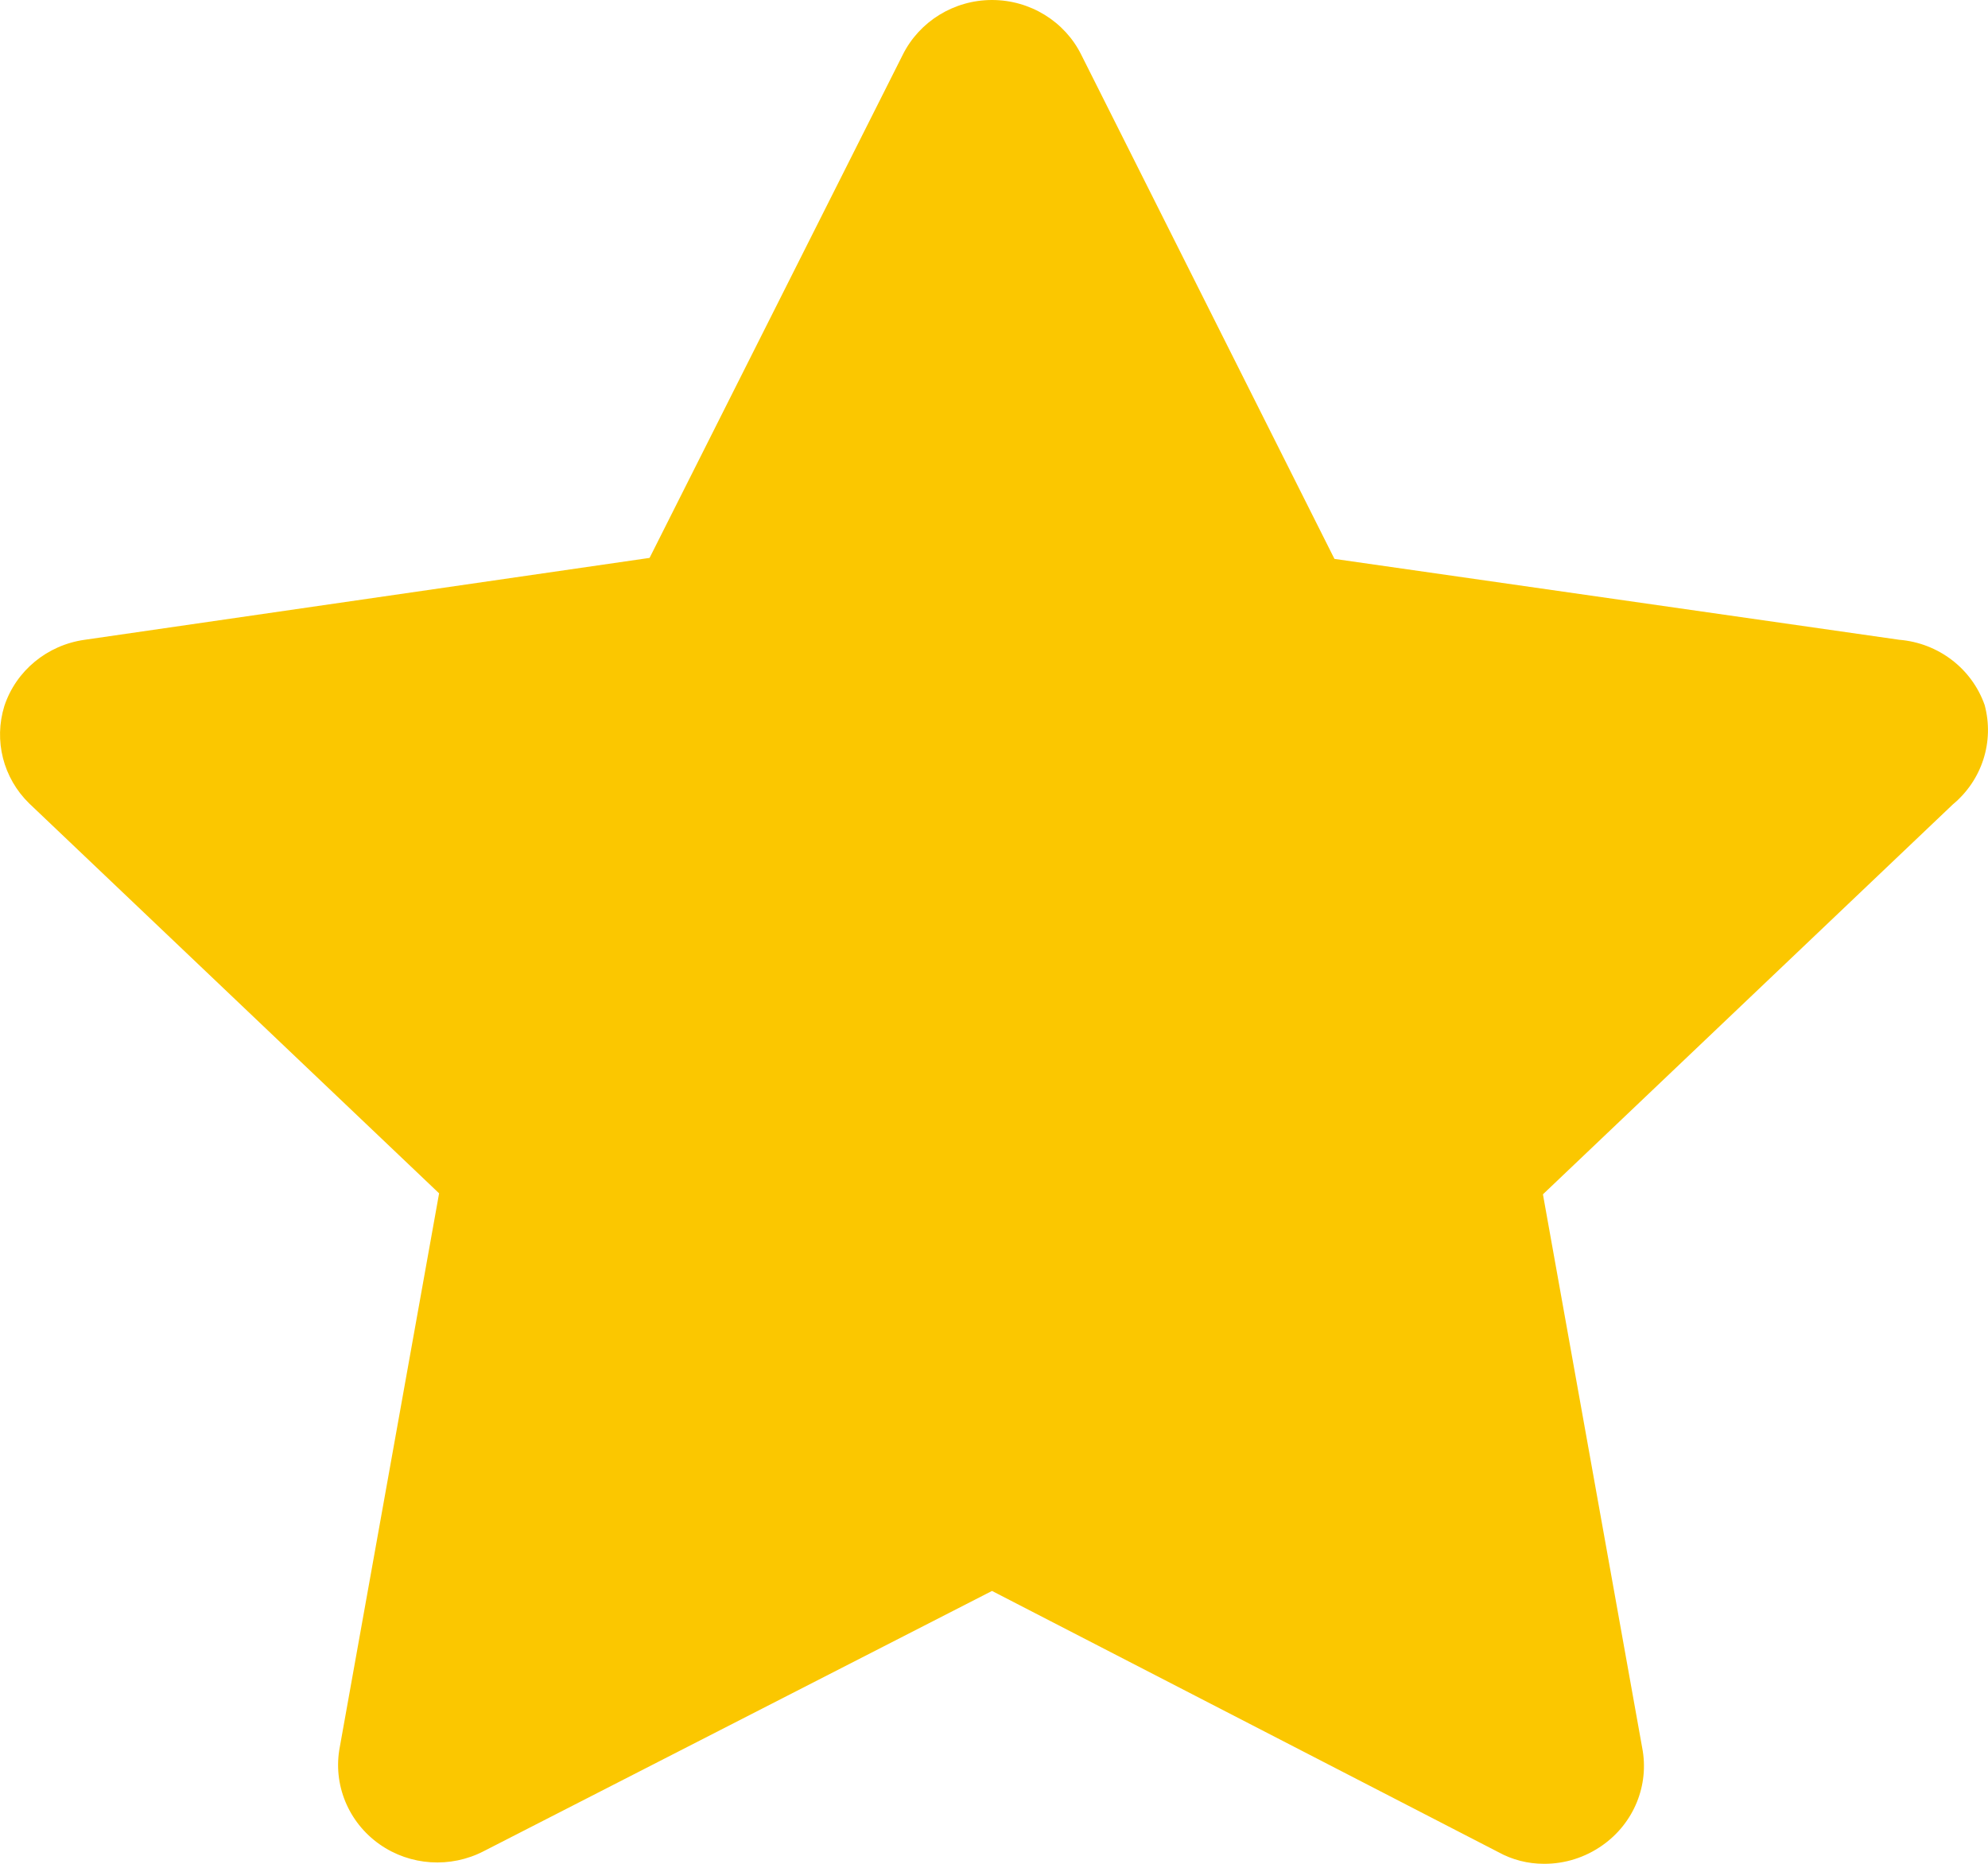
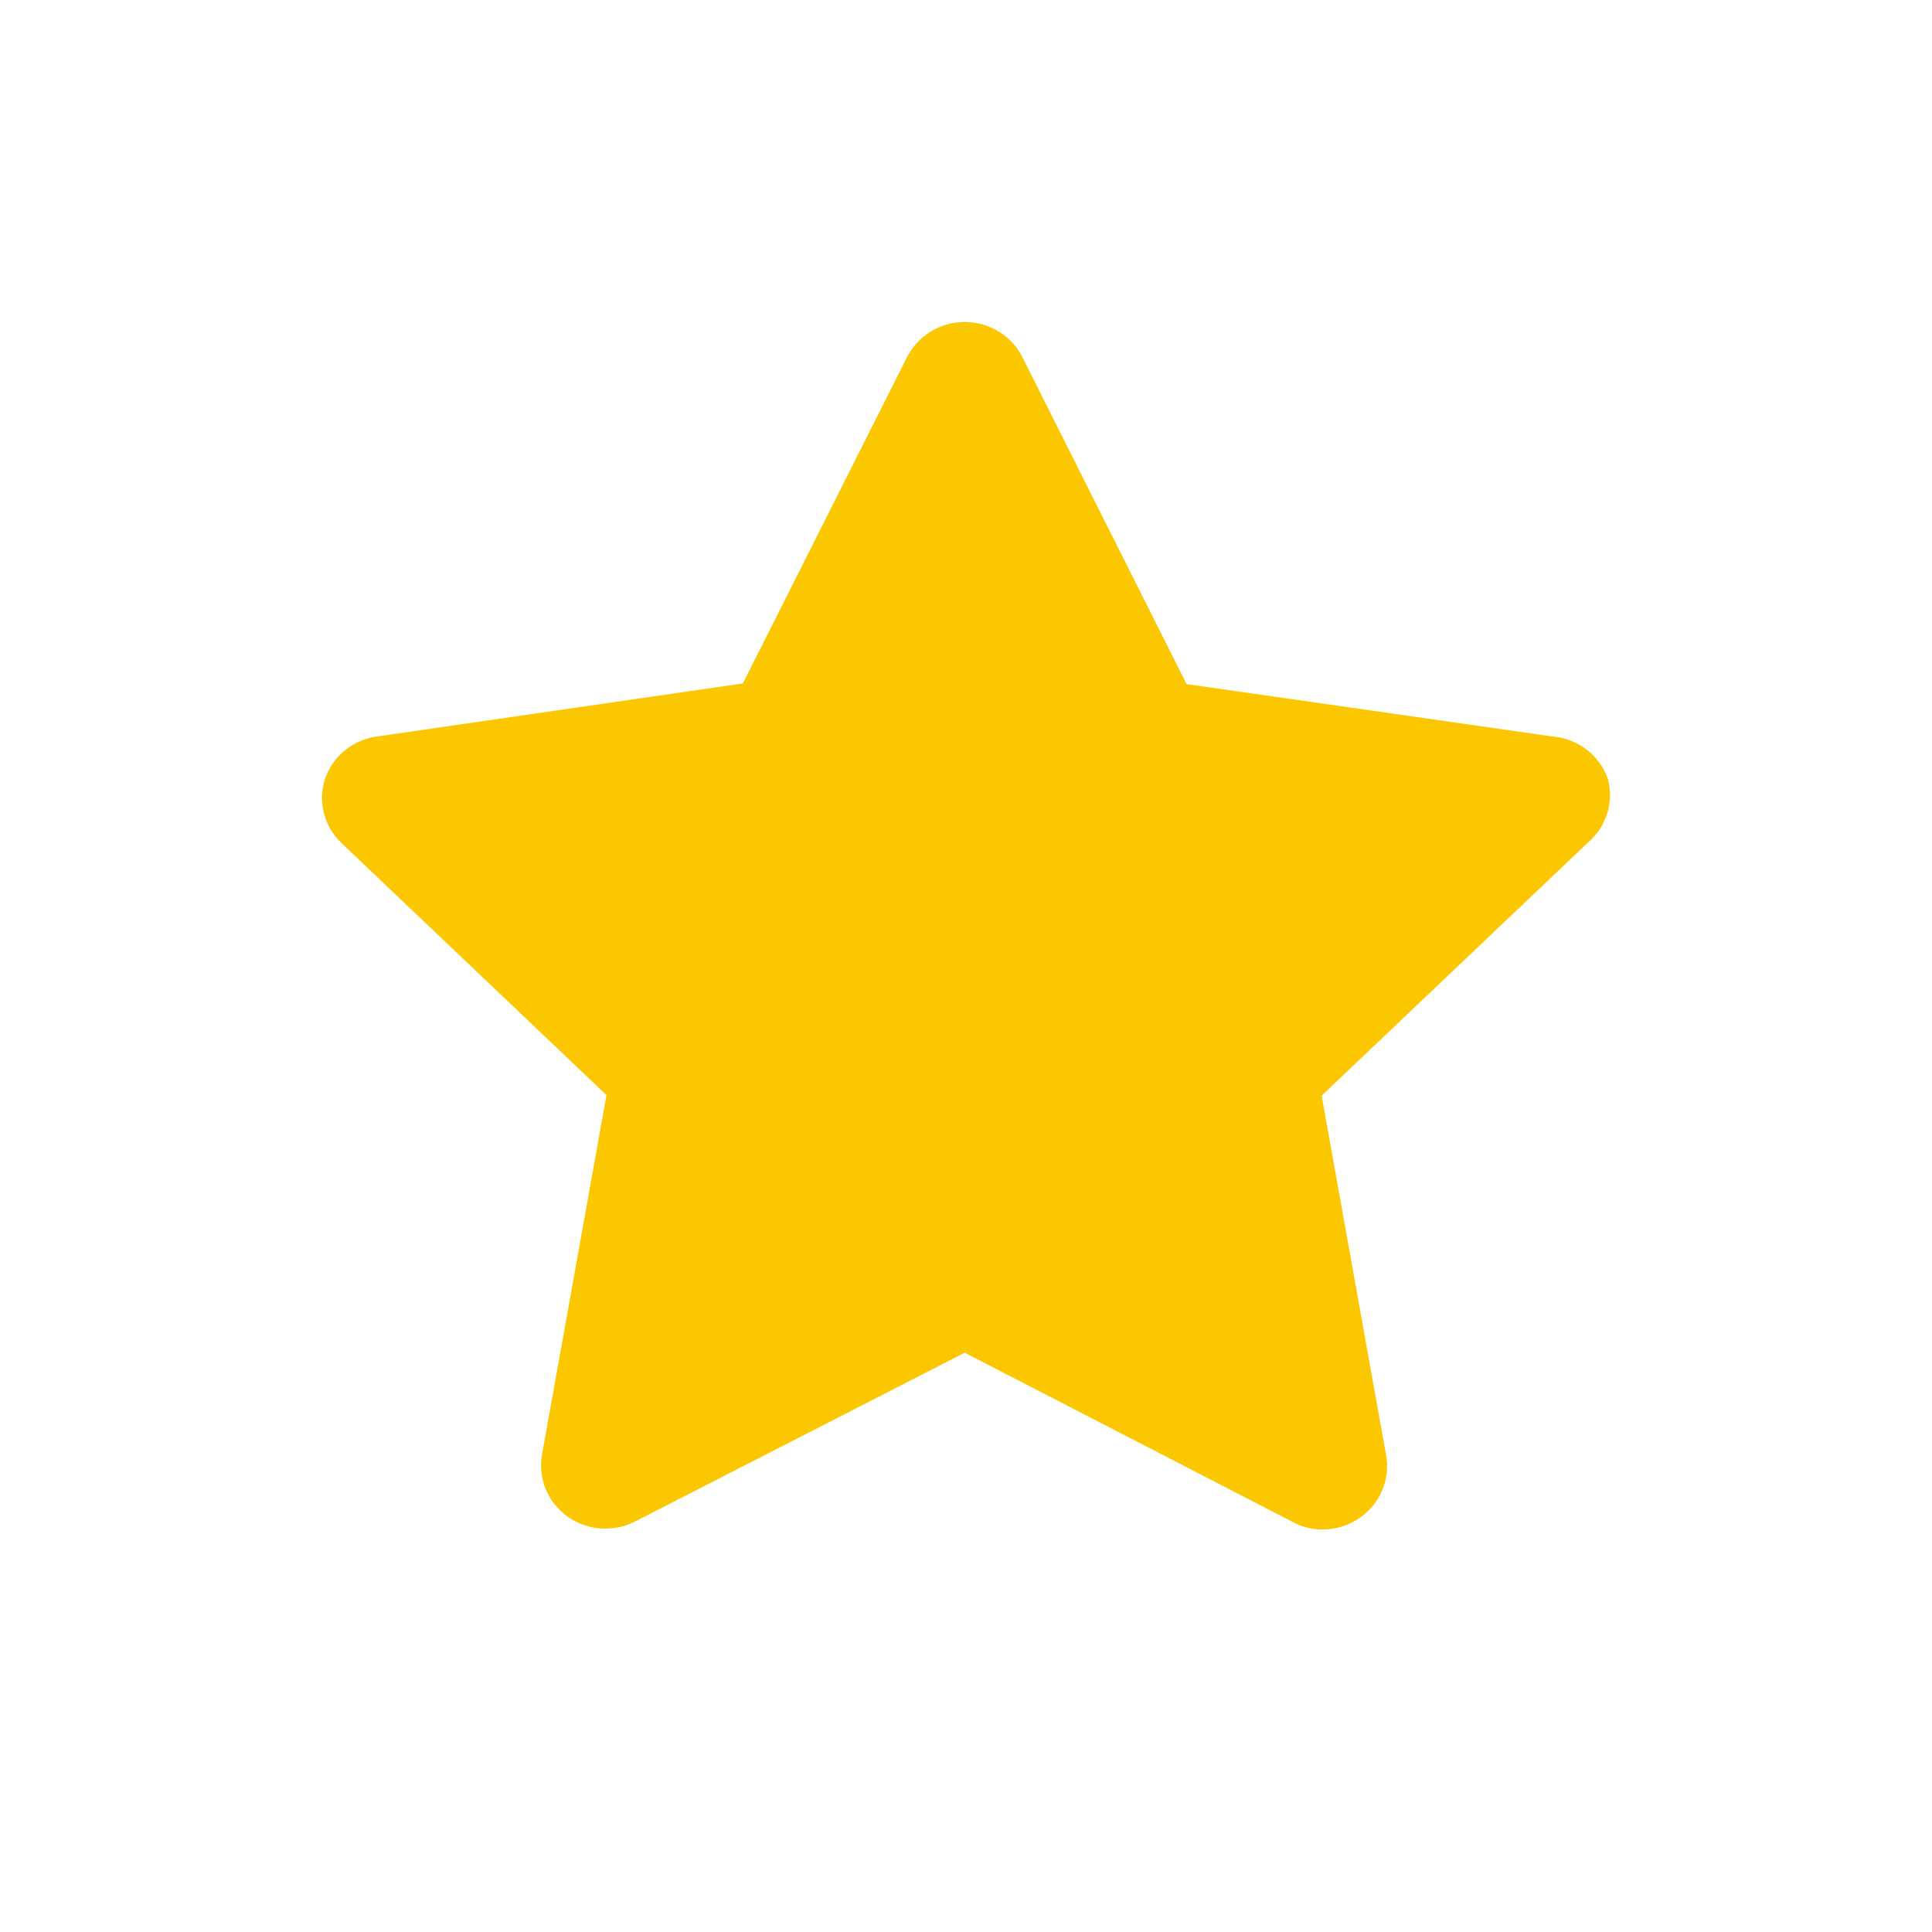
- <svg xmlns="http://www.w3.org/2000/svg" width="16" height="15" viewBox="0 0 16 15" fill="none">
-   <path fill-rule="evenodd" clip-rule="evenodd" d="M15.973 5.674C15.87 5.381 15.601 5.175 15.286 5.149L10.74 4.498L8.703 0.442C8.57 0.172 8.29 0 7.984 0C7.678 0 7.399 0.172 7.265 0.442L5.228 4.49L0.682 5.149C0.38 5.191 0.129 5.398 0.035 5.682C-0.051 5.96 0.025 6.261 0.235 6.466L3.534 9.604L2.735 14.059C2.677 14.359 2.802 14.665 3.055 14.843C3.301 15.016 3.626 15.037 3.894 14.898L7.984 12.804L12.059 14.906C12.171 14.968 12.297 15 12.426 15C12.595 15.001 12.76 14.948 12.897 14.851C13.15 14.673 13.275 14.367 13.217 14.067L12.418 9.612L15.717 6.474C15.953 6.278 16.052 5.967 15.973 5.674Z" fill="#FBC700" />
+ <svg xmlns="http://www.w3.org/2000/svg" width="24" height="24" viewBox="0 0 24 24" fill="none">
+   <path fill-rule="evenodd" clip-rule="evenodd" d="M19.973 9.674C19.87 9.381 19.601 9.175 19.286 9.149L14.74 8.498L12.703 4.442C12.57 4.172 12.29 4 11.984 4C11.678 4 11.399 4.172 11.265 4.442L9.228 8.49L4.682 9.149C4.38 9.191 4.129 9.398 4.035 9.682C3.949 9.96 4.025 10.261 4.235 10.466L7.534 13.604L6.735 18.059C6.677 18.359 6.802 18.665 7.055 18.843C7.301 19.016 7.626 19.037 7.894 18.898L11.984 16.804L16.058 18.906C16.171 18.968 16.297 19 16.426 19C16.595 19.001 16.76 18.948 16.897 18.851C17.15 18.673 17.275 18.367 17.217 18.067L16.418 13.611L19.718 10.474C19.953 10.278 20.052 9.967 19.973 9.674Z" fill="#FBC700" />
</svg>
